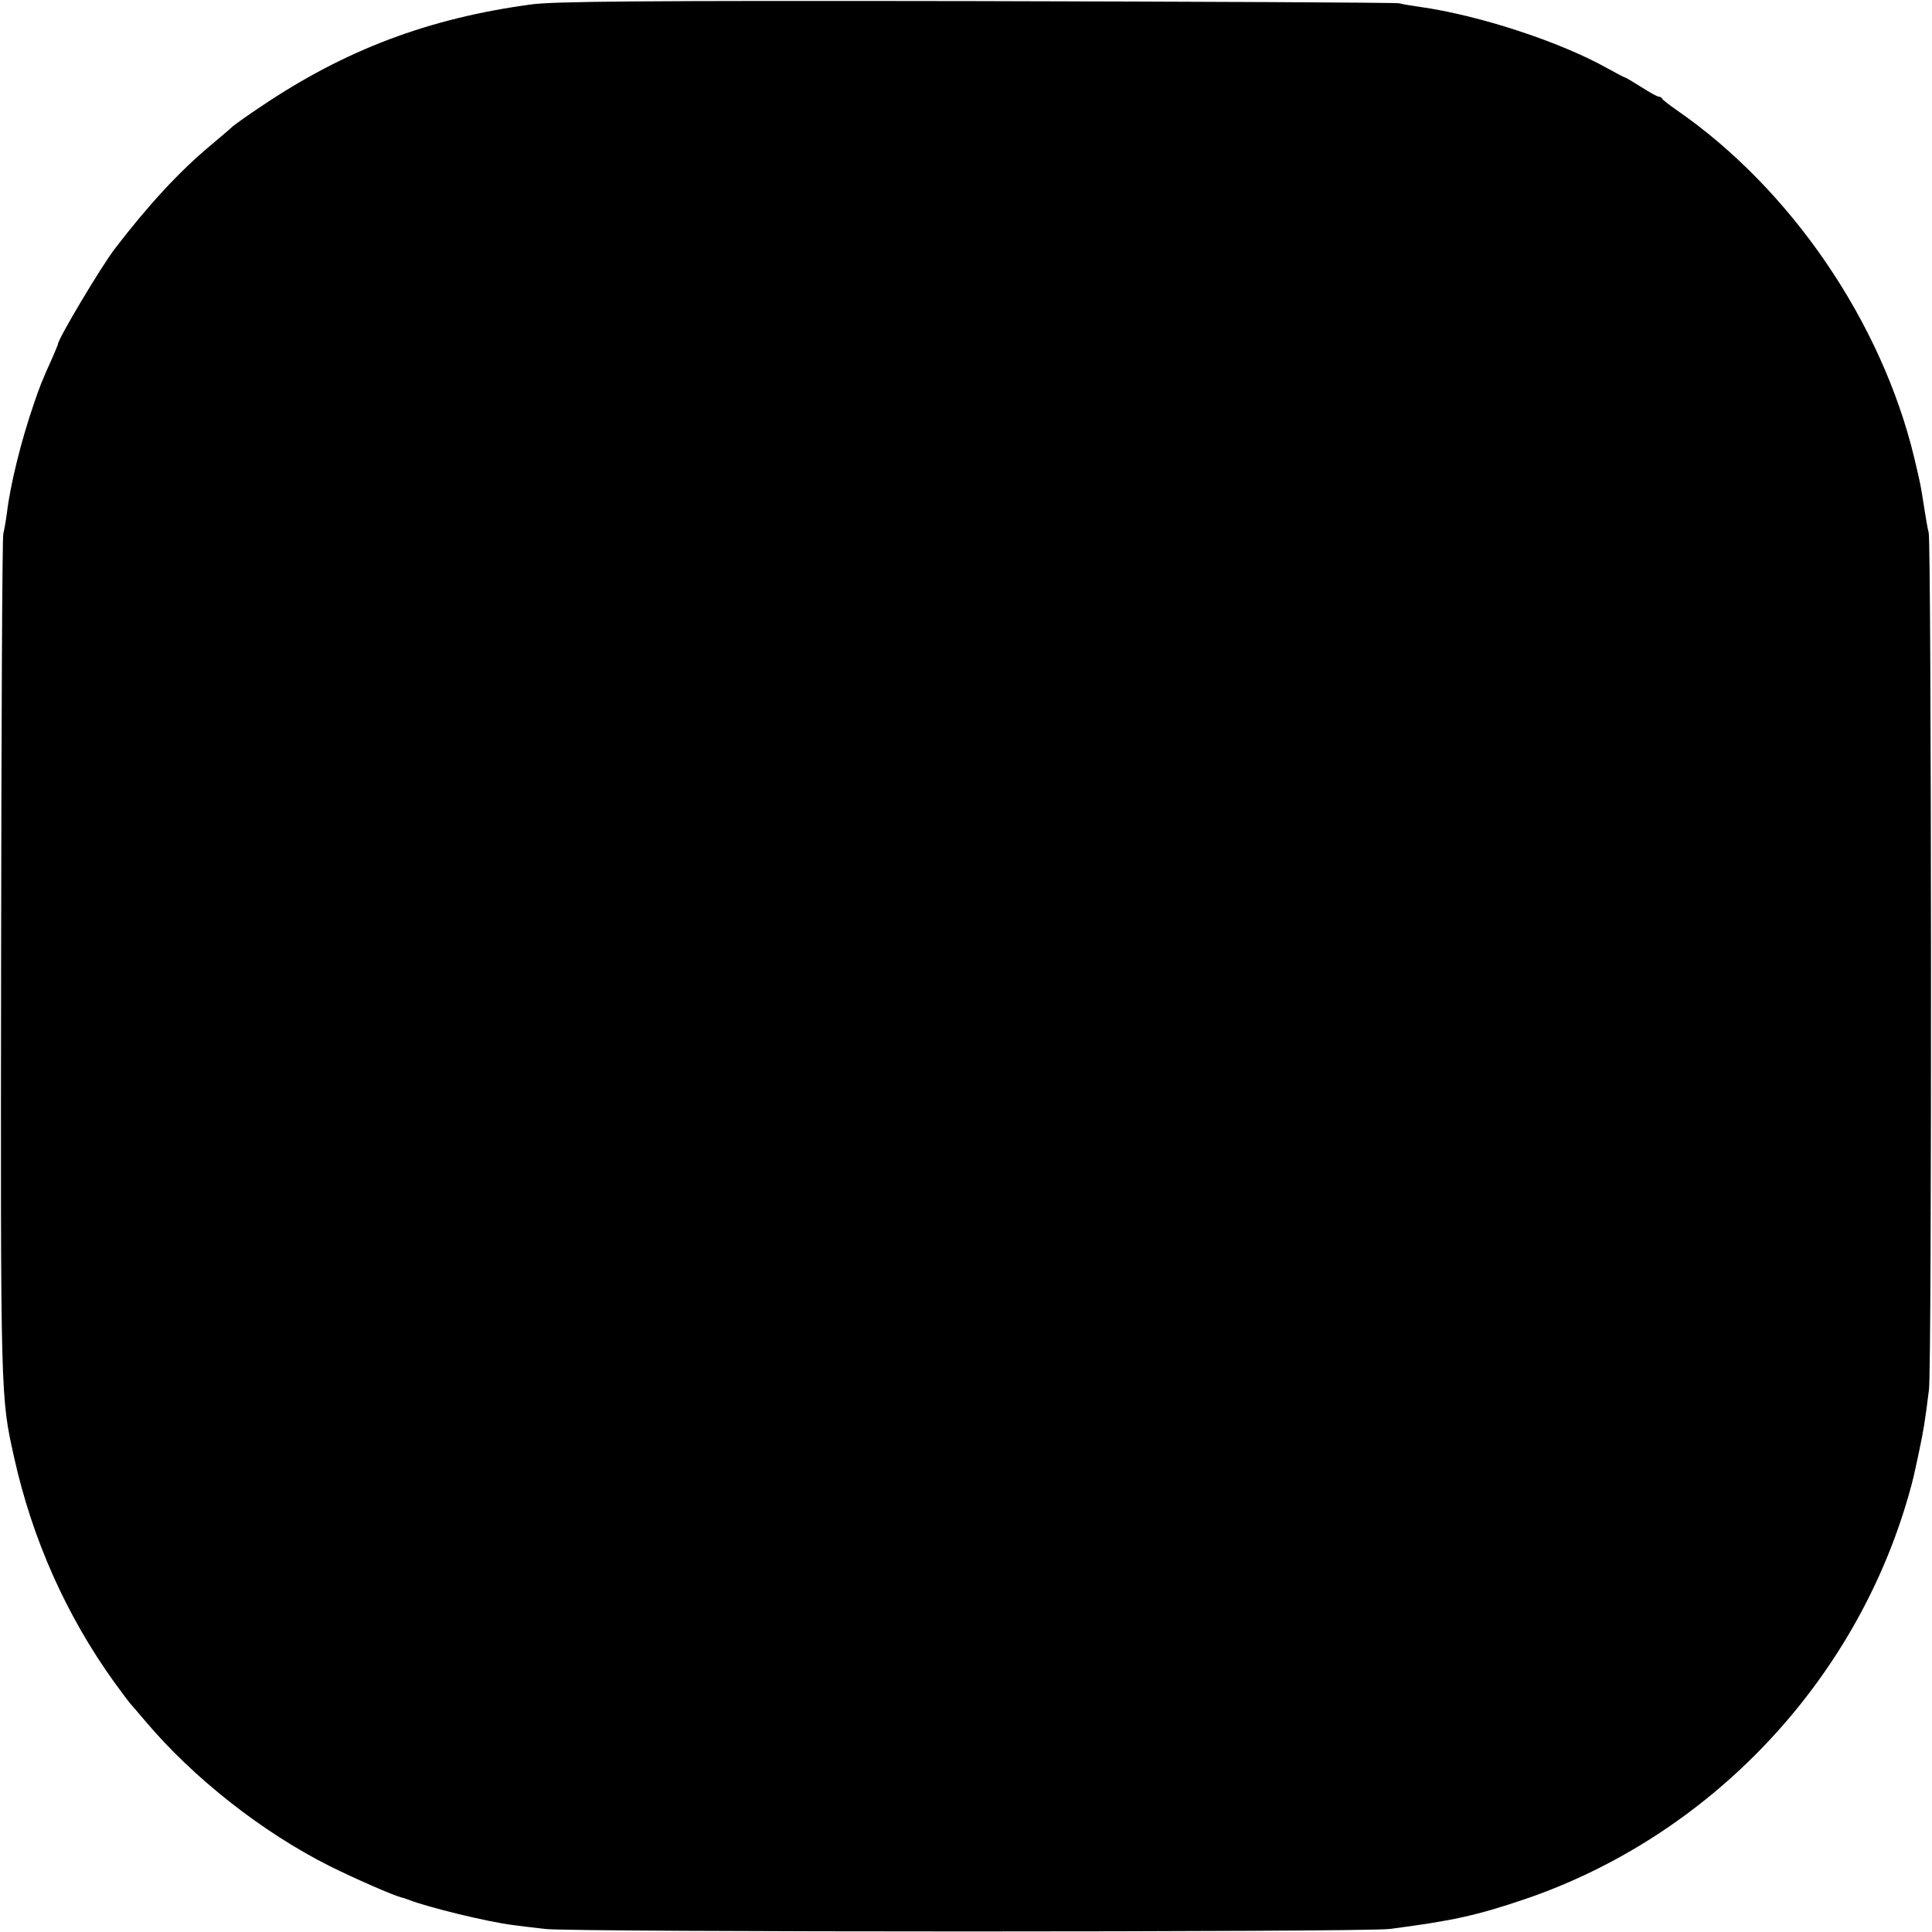
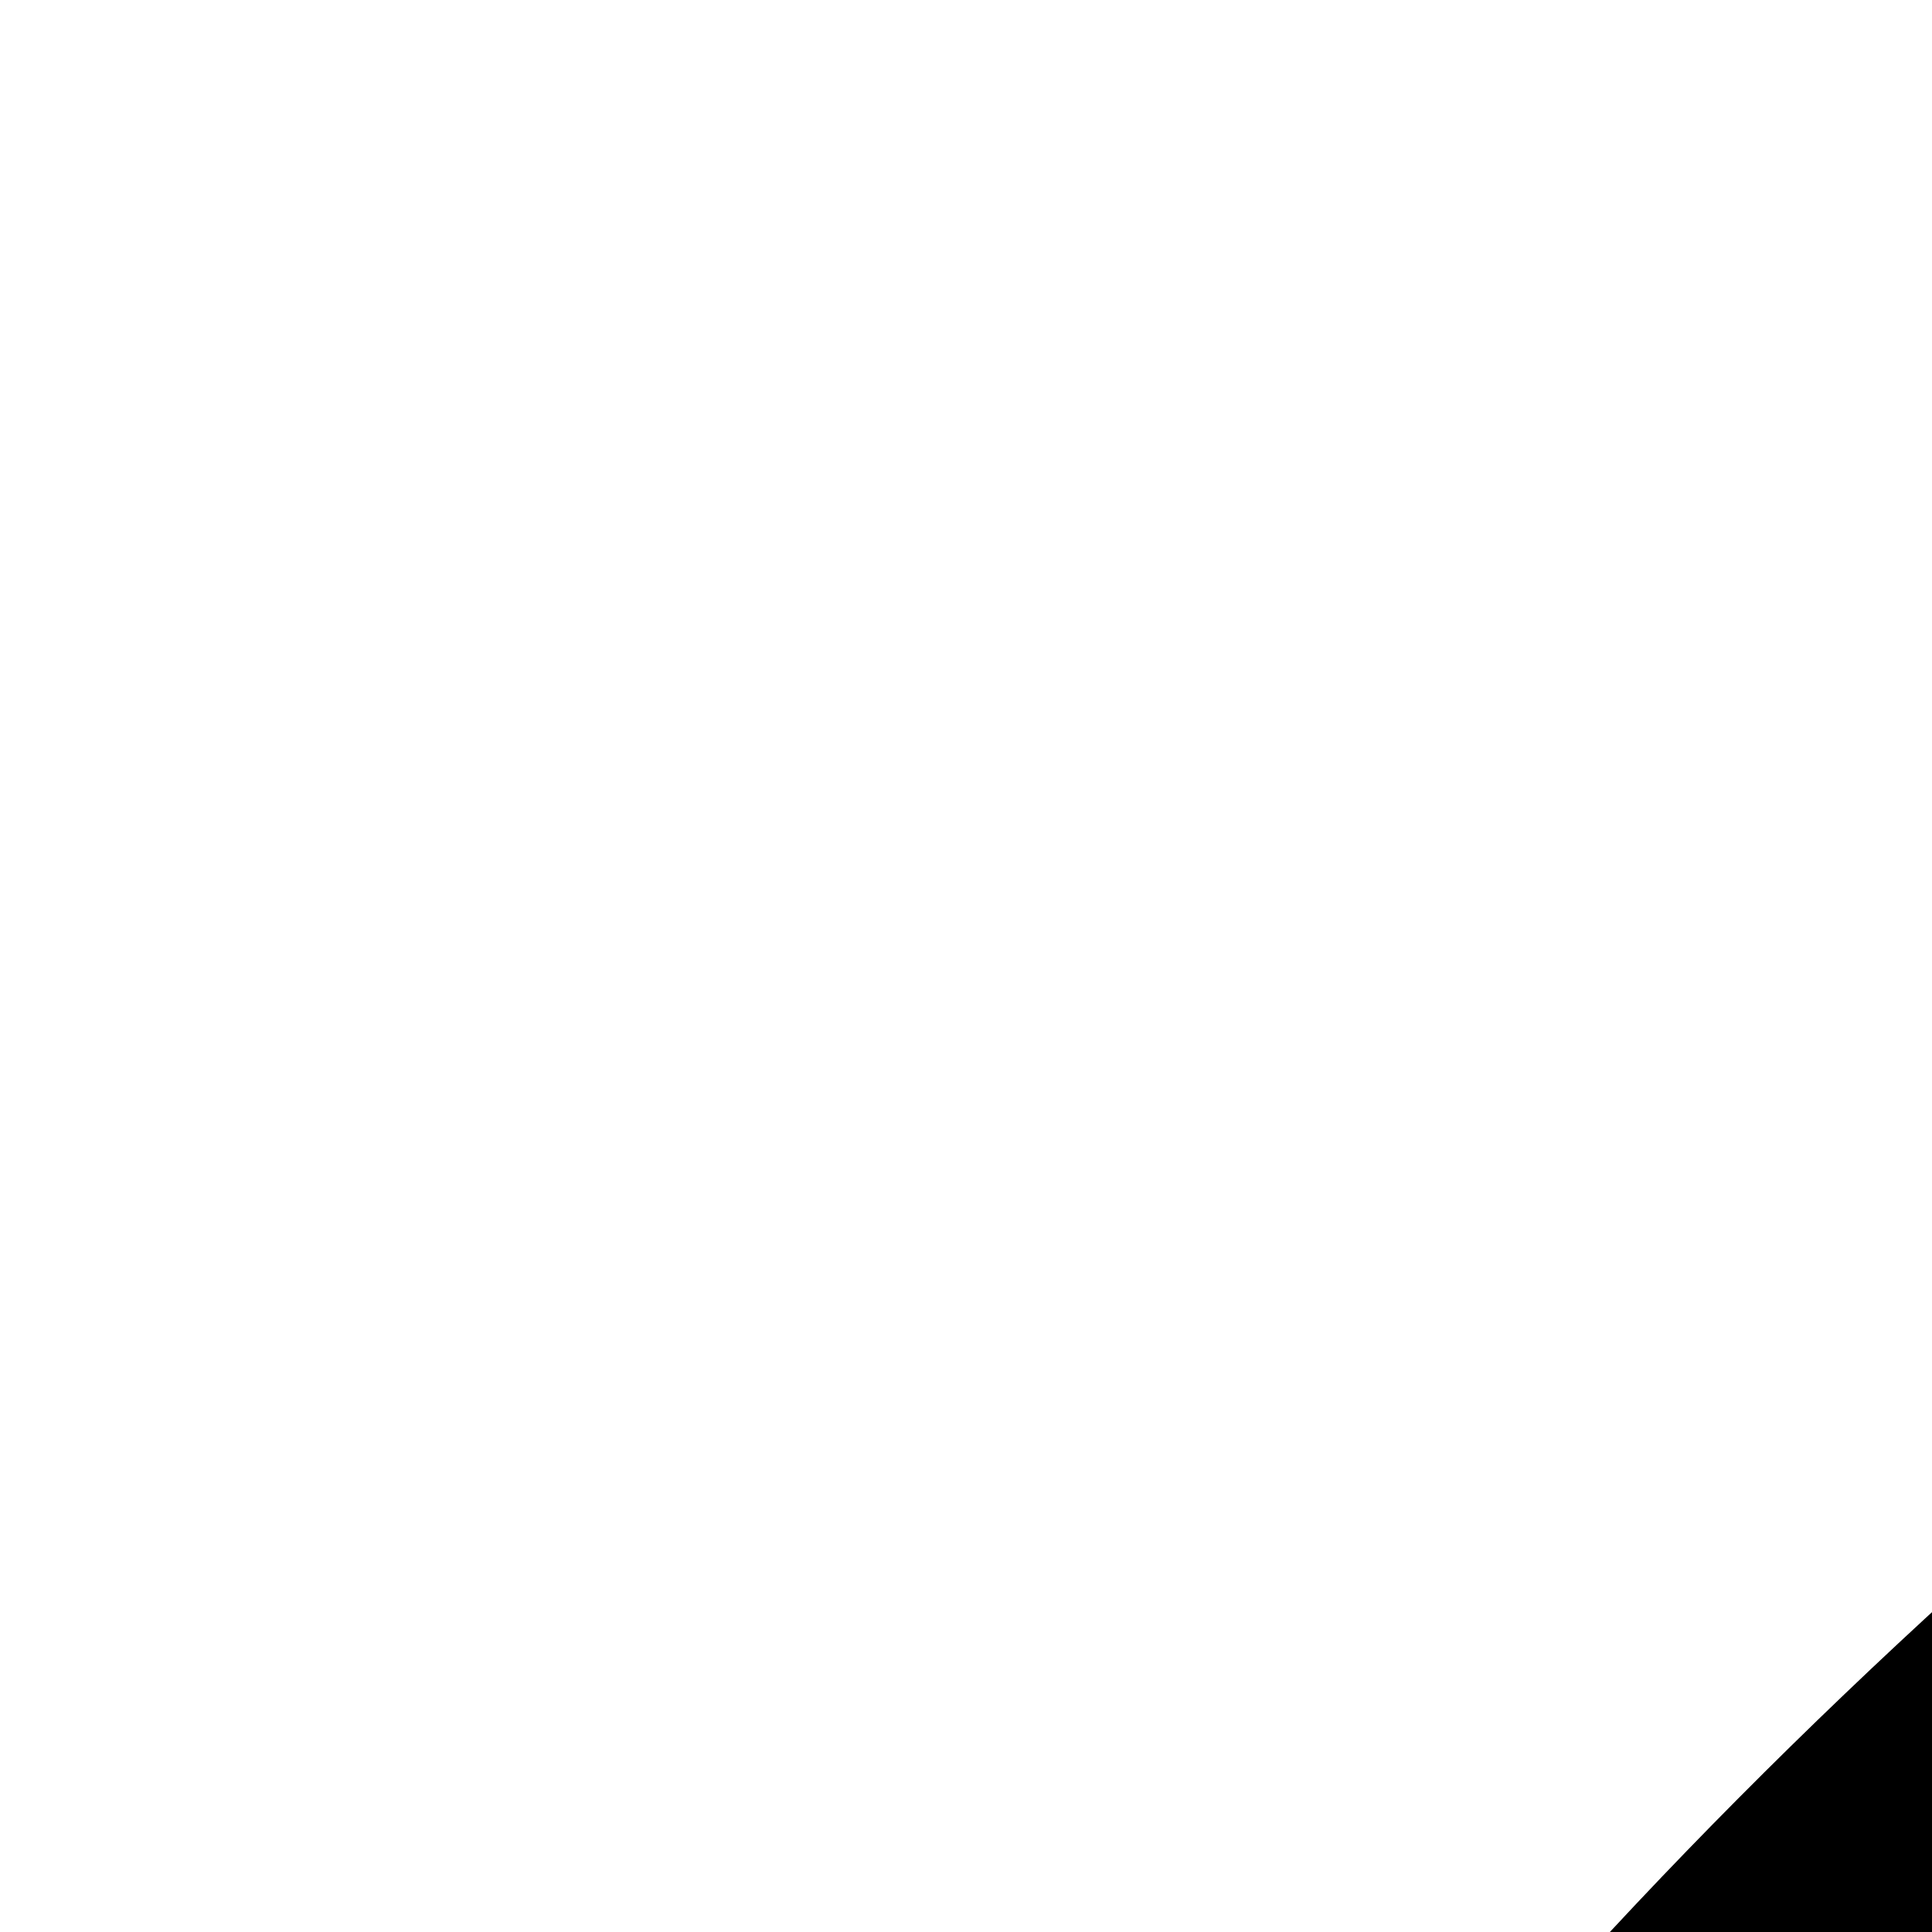
<svg xmlns="http://www.w3.org/2000/svg" version="1.0" width="700pt" height="700pt" viewBox="0 0 700 700" preserveAspectRatio="xMidYMid meet">
-   <g transform="translate(0,700) scale(0.1,-0.1)" fill="#000000" stroke="none">
+   <g transform="tranzinc(0,700) scale(0.1,-0.1)" fill="#000000" stroke="none">
    <path d="M1925 6984 c-371 -50 -674 -164 -978 -369 -47 -31 -93 -64 -104 -73 -10 -10 -45 -39 -78 -67 -115 -96 -226 -216 -348 -375 -50 -65 -207 -328 -207 -347 0 -2 -10 -25 -21 -51 -36 -79 -46 -105 -67 -167 -46 -134 -85 -292 -97 -394 -4 -30 -10 -63 -13 -75 -4 -12 -7 -700 -8 -1531 -2 -1610 -2 -1594 47 -1815 66 -297 189 -573 363 -815 28 -38 53 -72 56 -75 3 -3 27 -31 54 -63 175 -208 425 -405 672 -529 95 -47 228 -105 259 -113 6 -1 17 -5 25 -8 68 -27 289 -81 380 -92 25 -3 77 -10 115 -14 92 -12 2969 -12 3060 0 224 29 313 48 490 108 668 228 1195 782 1390 1462 17 61 17 60 39 164 15 72 20 99 35 220 11 78 9 3065 -1 3105 -4 14 -11 57 -17 95 -12 78 -13 82 -35 175 -118 493 -448 976 -861 1261 -27 19 -51 37 -53 42 -2 4 -8 7 -13 7 -5 0 -33 16 -63 35 -30 19 -57 35 -60 35 -2 0 -30 15 -63 33 -171 96 -465 192 -678 222 -27 4 -61 9 -75 13 -14 3 -704 6 -1535 8 -1226 2 -1529 -1 -1610 -12z" />
  </g>
</svg>
